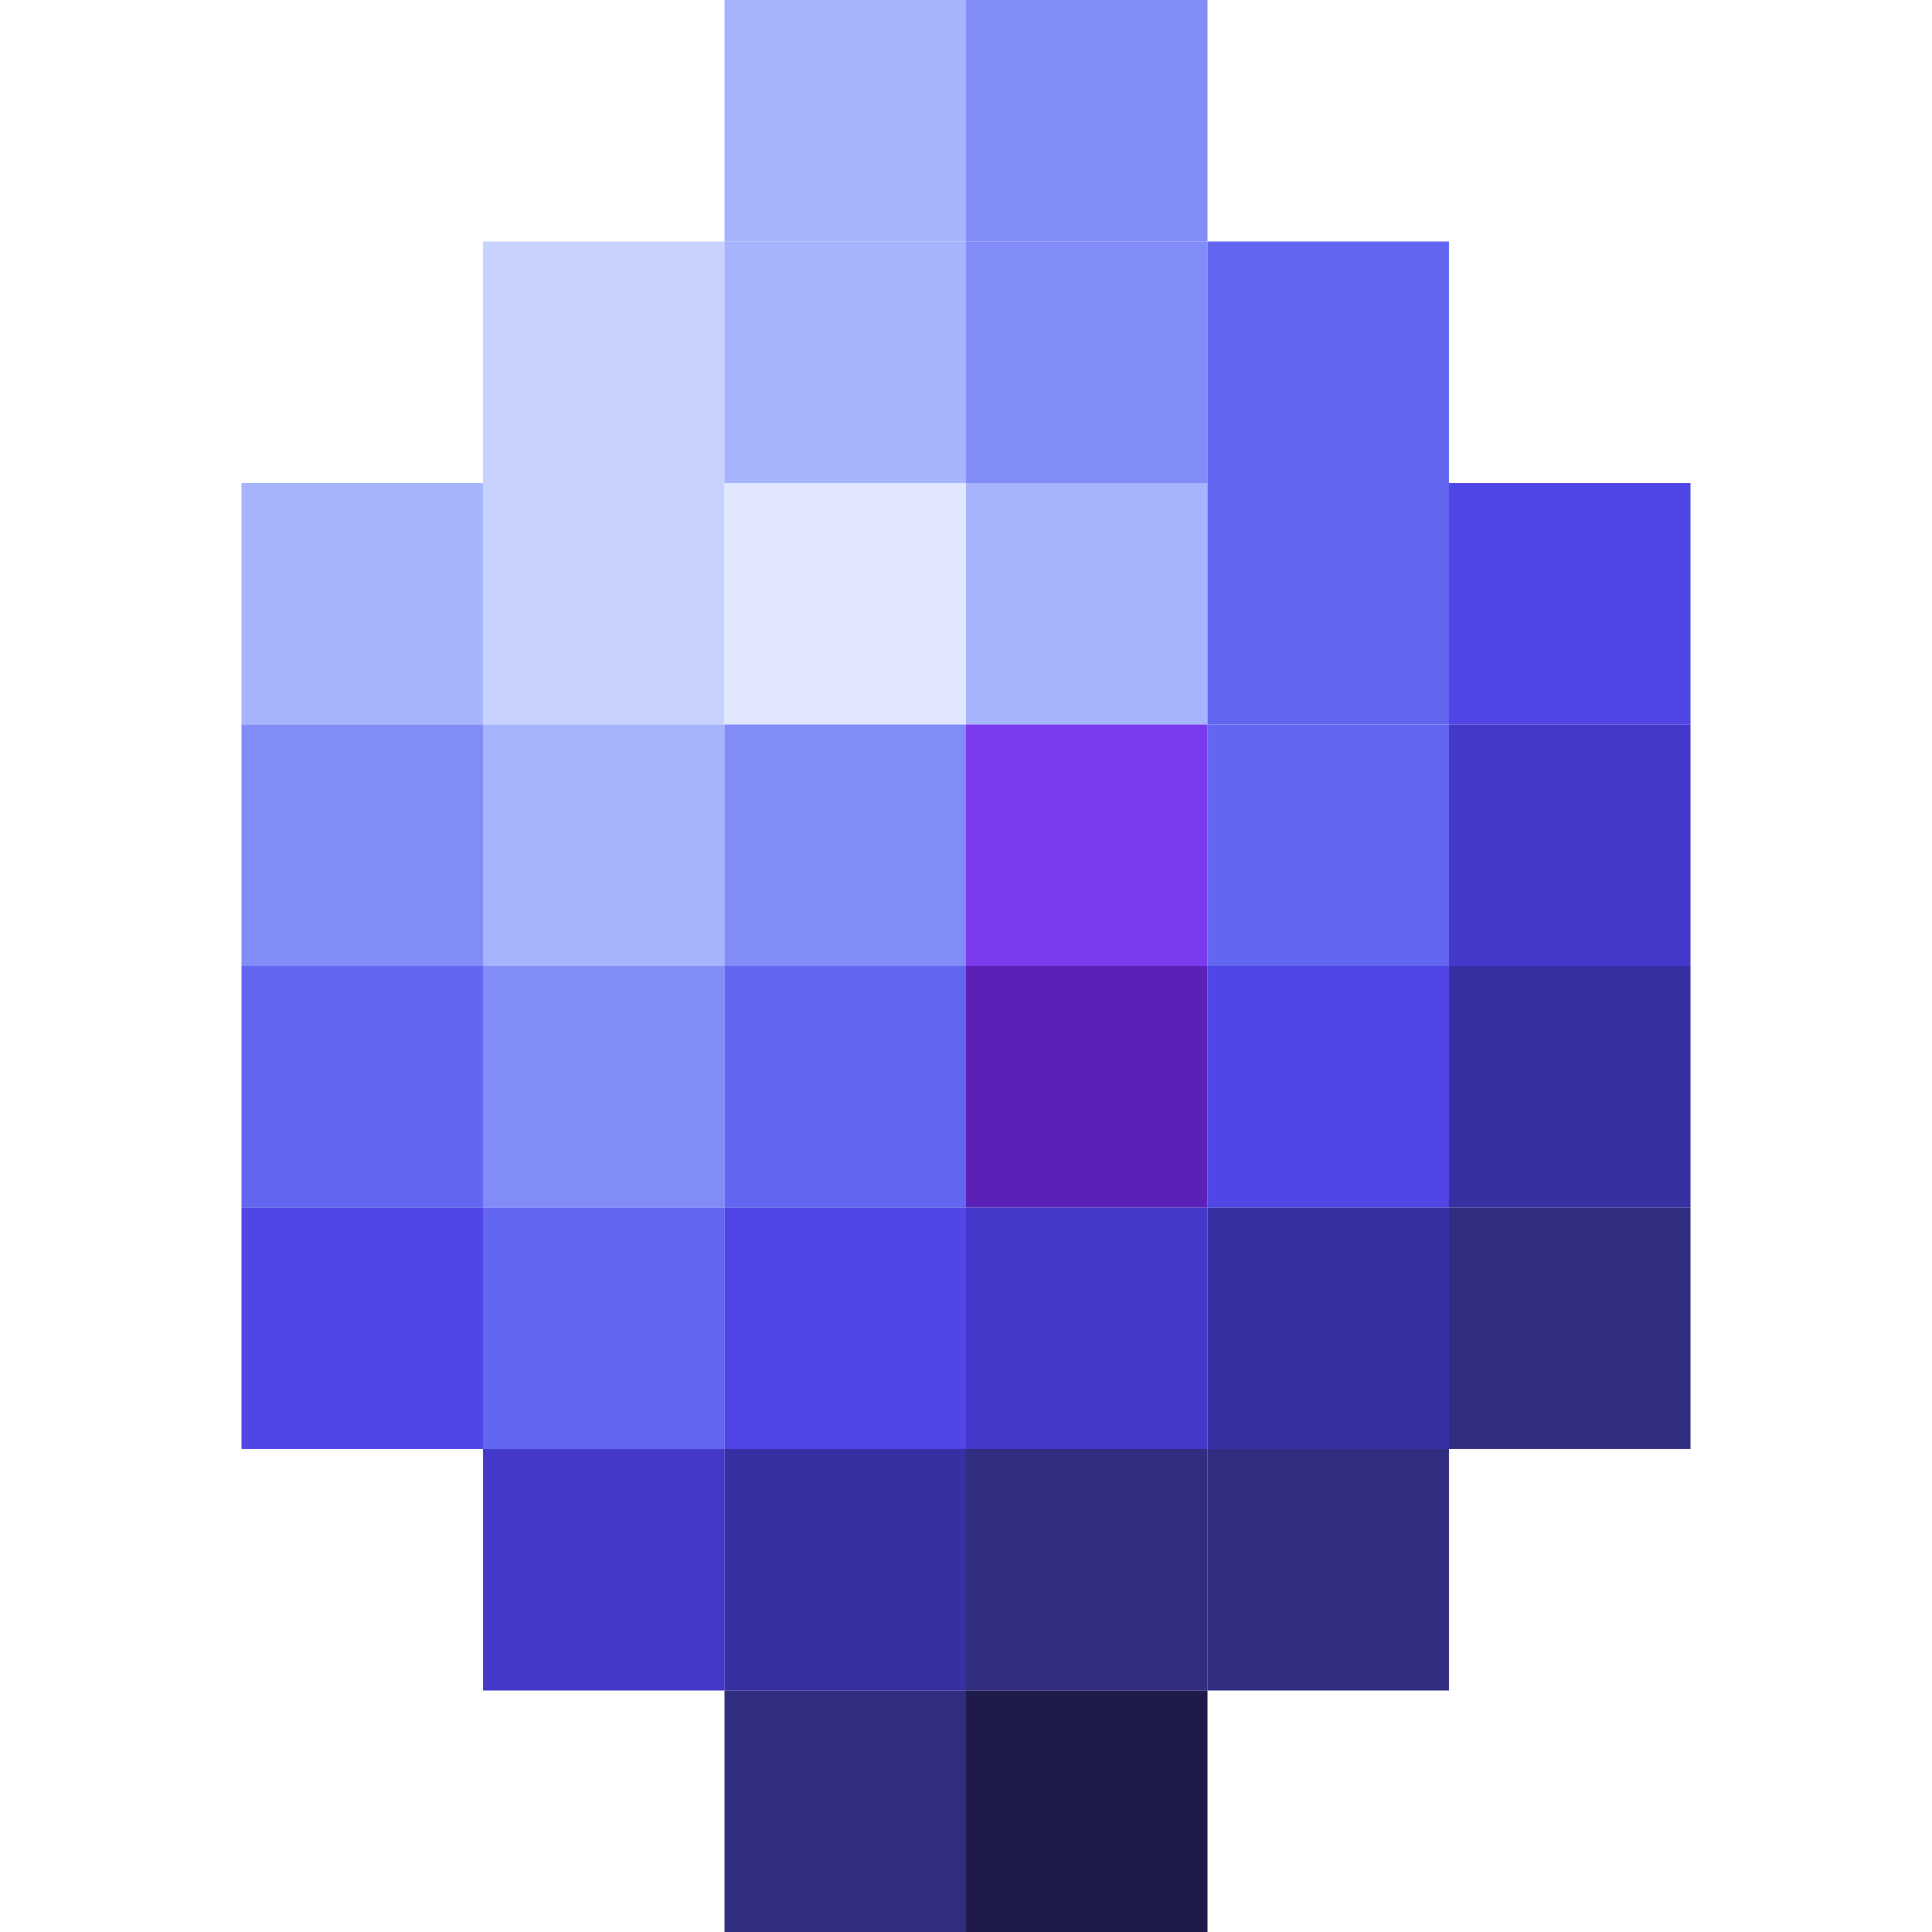
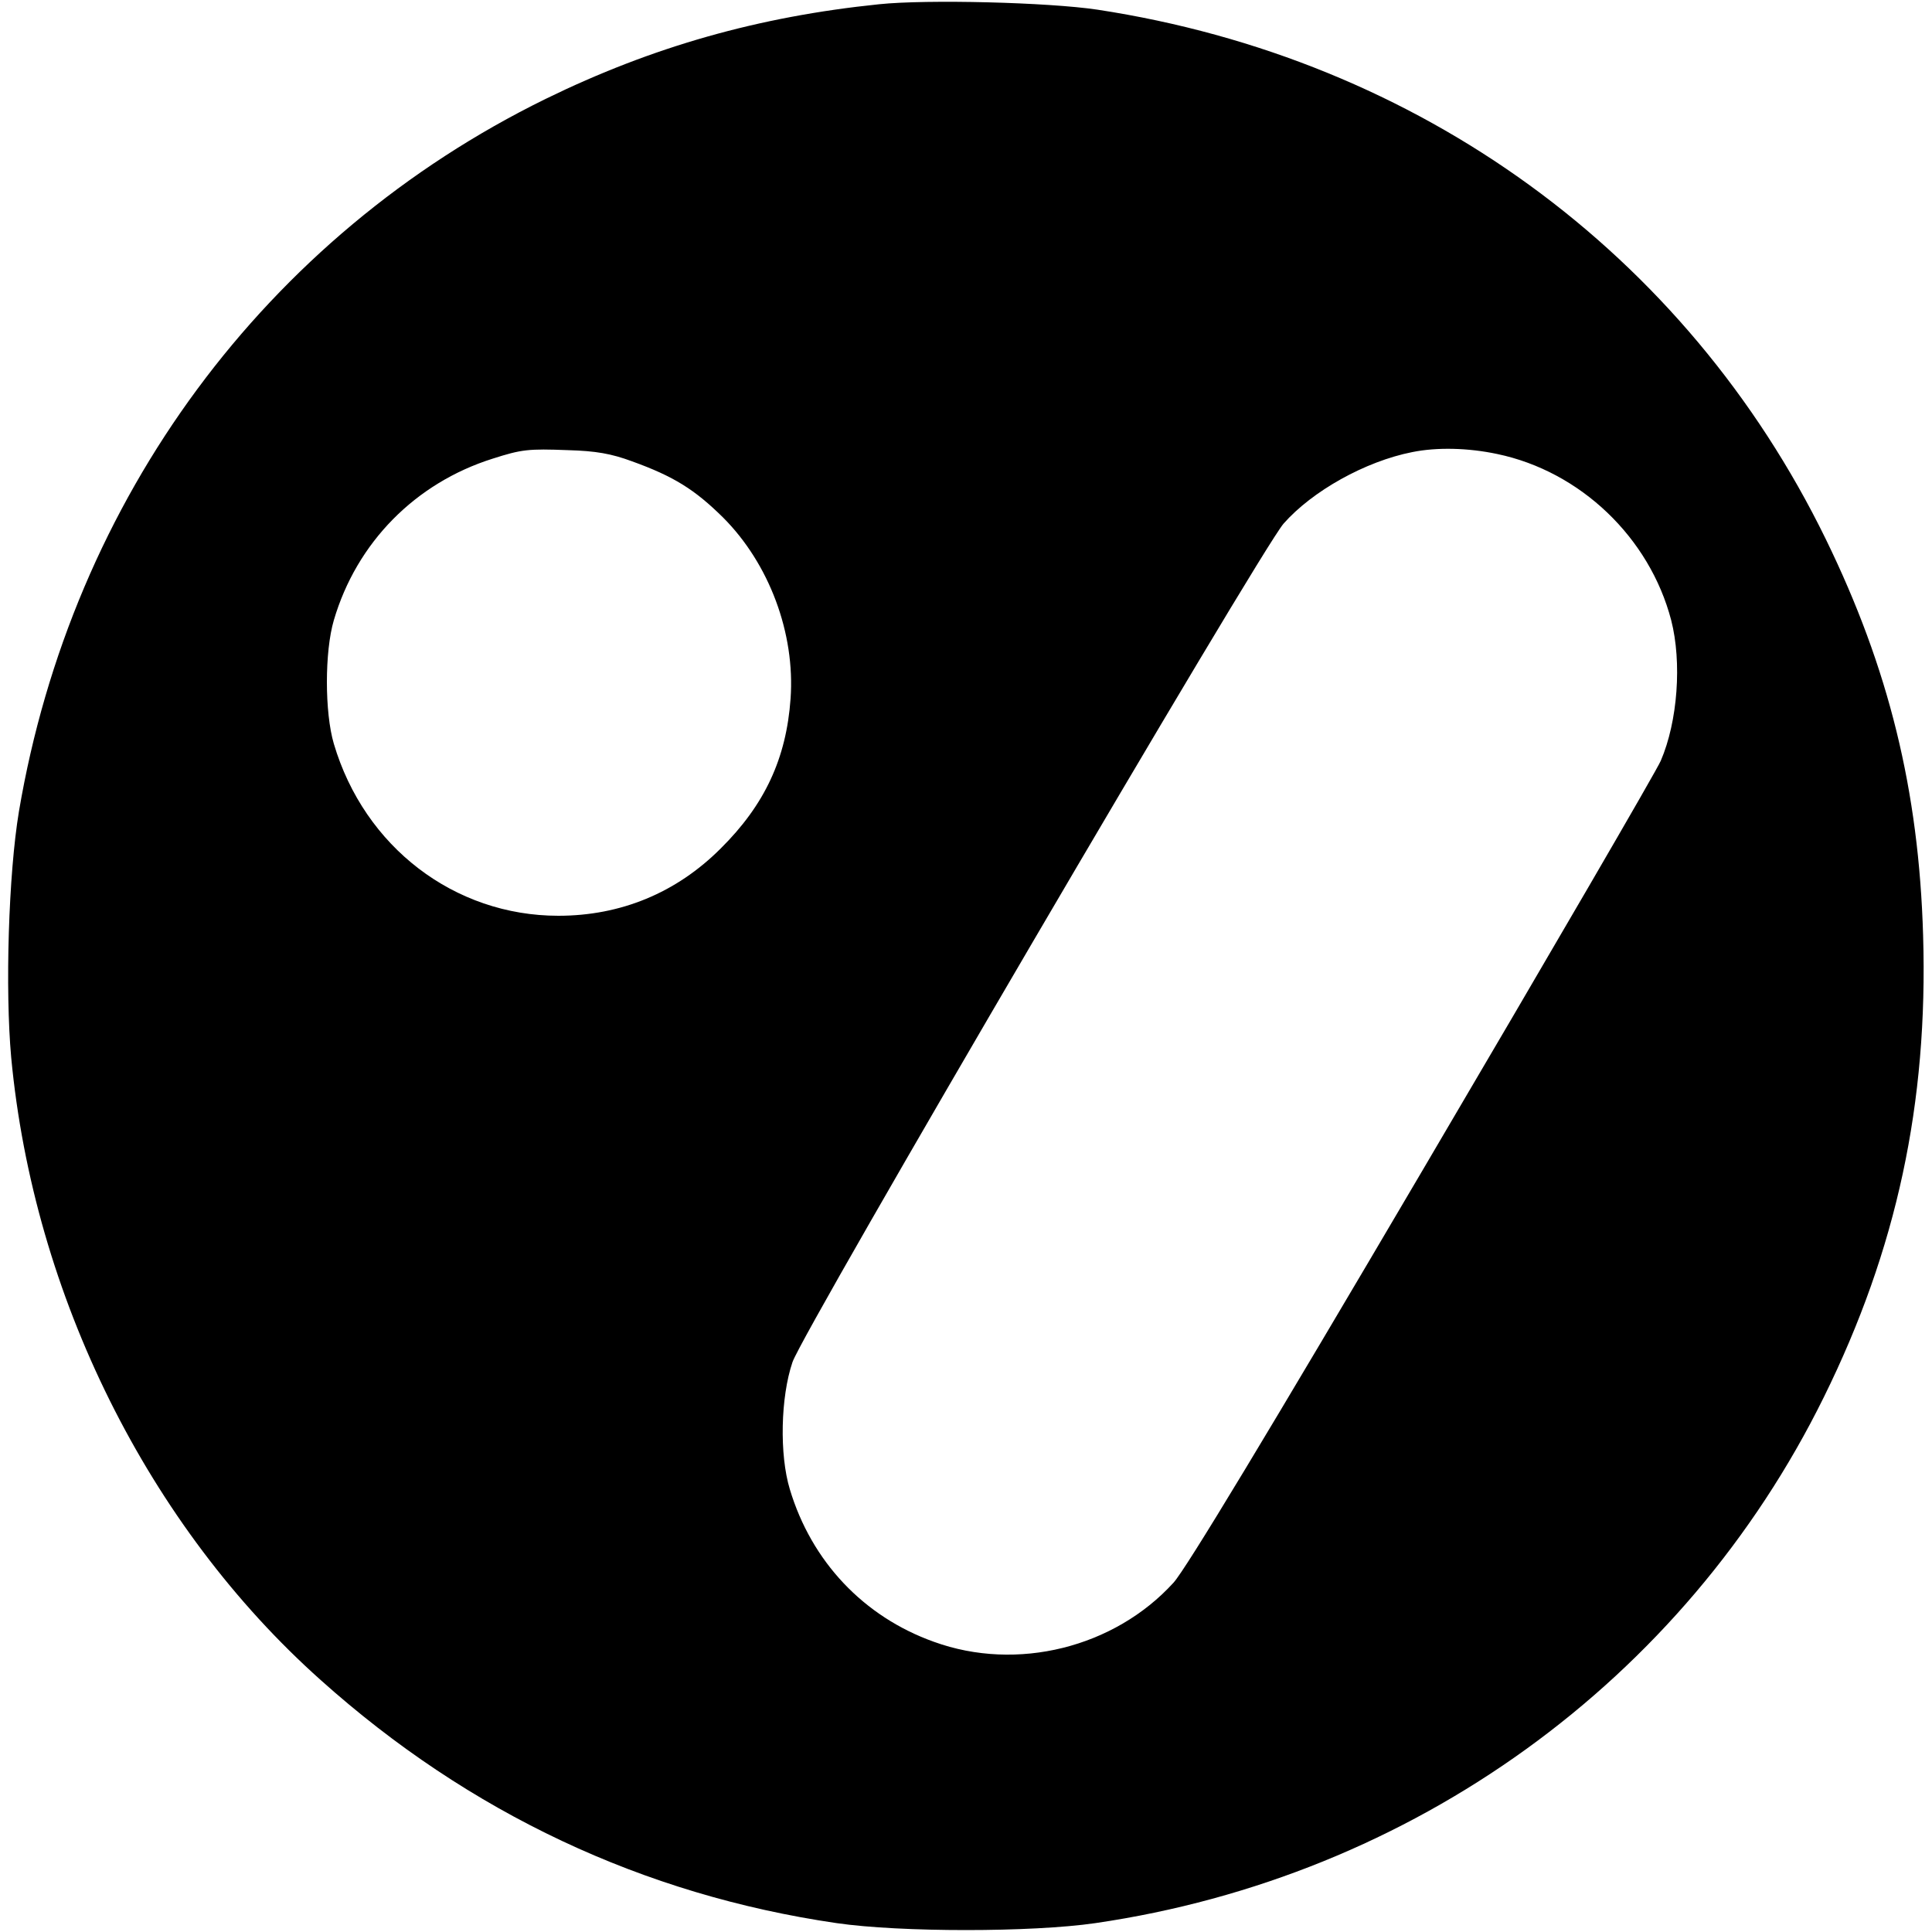
- <svg xmlns="http://www.w3.org/2000/svg" viewBox="0 0 32 32" width="32" height="32">
-   <rect x="12" y="0" width="4" height="4" fill="#a5b4fc" />
-   <rect x="16" y="0" width="4" height="4" fill="#818cf8" />
-   <rect x="8" y="4" width="4" height="4" fill="#c7d2fe" />
-   <rect x="12" y="4" width="4" height="4" fill="#a5b4fc" />
-   <rect x="16" y="4" width="4" height="4" fill="#818cf8" />
-   <rect x="20" y="4" width="4" height="4" fill="#6366f1" />
-   <rect x="4" y="8" width="4" height="4" fill="#a5b4fc" />
-   <rect x="8" y="8" width="4" height="4" fill="#c7d2fe" />
-   <rect x="12" y="8" width="4" height="4" fill="#e0e7ff" />
-   <rect x="16" y="8" width="4" height="4" fill="#a5b4fc" />
-   <rect x="20" y="8" width="4" height="4" fill="#6366f1" />
-   <rect x="24" y="8" width="4" height="4" fill="#4f46e5" />
-   <rect x="4" y="12" width="4" height="4" fill="#818cf8" />
-   <rect x="8" y="12" width="4" height="4" fill="#a5b4fc" />
-   <rect x="12" y="12" width="4" height="4" fill="#818cf8" />
-   <rect x="16" y="12" width="4" height="4" fill="#7c3aed" />
-   <rect x="20" y="12" width="4" height="4" fill="#6366f1" />
-   <rect x="24" y="12" width="4" height="4" fill="#4338ca" />
-   <rect x="4" y="16" width="4" height="4" fill="#6366f1" />
-   <rect x="8" y="16" width="4" height="4" fill="#818cf8" />
-   <rect x="12" y="16" width="4" height="4" fill="#6366f1" />
-   <rect x="16" y="16" width="4" height="4" fill="#5b21b6" />
-   <rect x="20" y="16" width="4" height="4" fill="#4f46e5" />
-   <rect x="24" y="16" width="4" height="4" fill="#3730a3" />
-   <rect x="4" y="20" width="4" height="4" fill="#4f46e5" />
-   <rect x="8" y="20" width="4" height="4" fill="#6366f1" />
-   <rect x="12" y="20" width="4" height="4" fill="#4f46e5" />
-   <rect x="16" y="20" width="4" height="4" fill="#4338ca" />
-   <rect x="20" y="20" width="4" height="4" fill="#3730a3" />
-   <rect x="24" y="20" width="4" height="4" fill="#312e81" />
-   <rect x="8" y="24" width="4" height="4" fill="#4338ca" />
-   <rect x="12" y="24" width="4" height="4" fill="#3730a3" />
-   <rect x="16" y="24" width="4" height="4" fill="#312e81" />
-   <rect x="20" y="24" width="4" height="4" fill="#312e81" />
-   <rect x="12" y="28" width="4" height="4" fill="#312e81" />
-   <rect x="16" y="28" width="4" height="4" fill="#1e1b4b" />
+ <svg xmlns="http://www.w3.org/2000/svg" version="1.0" width="500pt" height="500pt" viewBox="0 0 500 500" preserveAspectRatio="xMidYMid meet">
+   <g transform="translate(0,500) scale(0.1,-0.1)" fill="#000000" stroke="none">
+     <path d="M2275 4989 c-312 -32 -587 -110 -863 -245 -724 -355 -1226 -1034 -1363 -1844 -27 -162 -36 -461 -20 -637 58 -616 355 -1213 801 -1611 384 -344 835 -556 1335 -629 165 -24 505 -24 670 0 821 120 1523 627 1885 1361 189 383 270 761 257 1195 -11 376 -89 692 -252 1026 -362 741 -1052 1243 -1885 1370 -127 19 -441 27 -565 14z m-639 -1183 c108 -39 162 -73 235 -145 120 -120 187 -300 175 -469 -11 -155 -67 -275 -181 -388 -115 -115 -259 -174 -420 -174 -269 0 -502 178 -581 445 -24 81 -24 239 0 320 59 201 211 355 411 418 75 24 92 26 195 22 72 -2 112 -9 166 -29z m2239 19 c215 -45 394 -216 450 -430 28 -109 17 -262 -27 -364 -10 -24 -287 -500 -616 -1059 -397 -675 -613 -1033 -645 -1068 -153 -168 -405 -231 -620 -153 -182 65 -317 208 -373 395 -27 89 -24 238 7 329 28 82 1210 2100 1271 2170 74 84 211 161 333 185 64 13 145 11 220 -5z" />
+   </g>
</svg>
